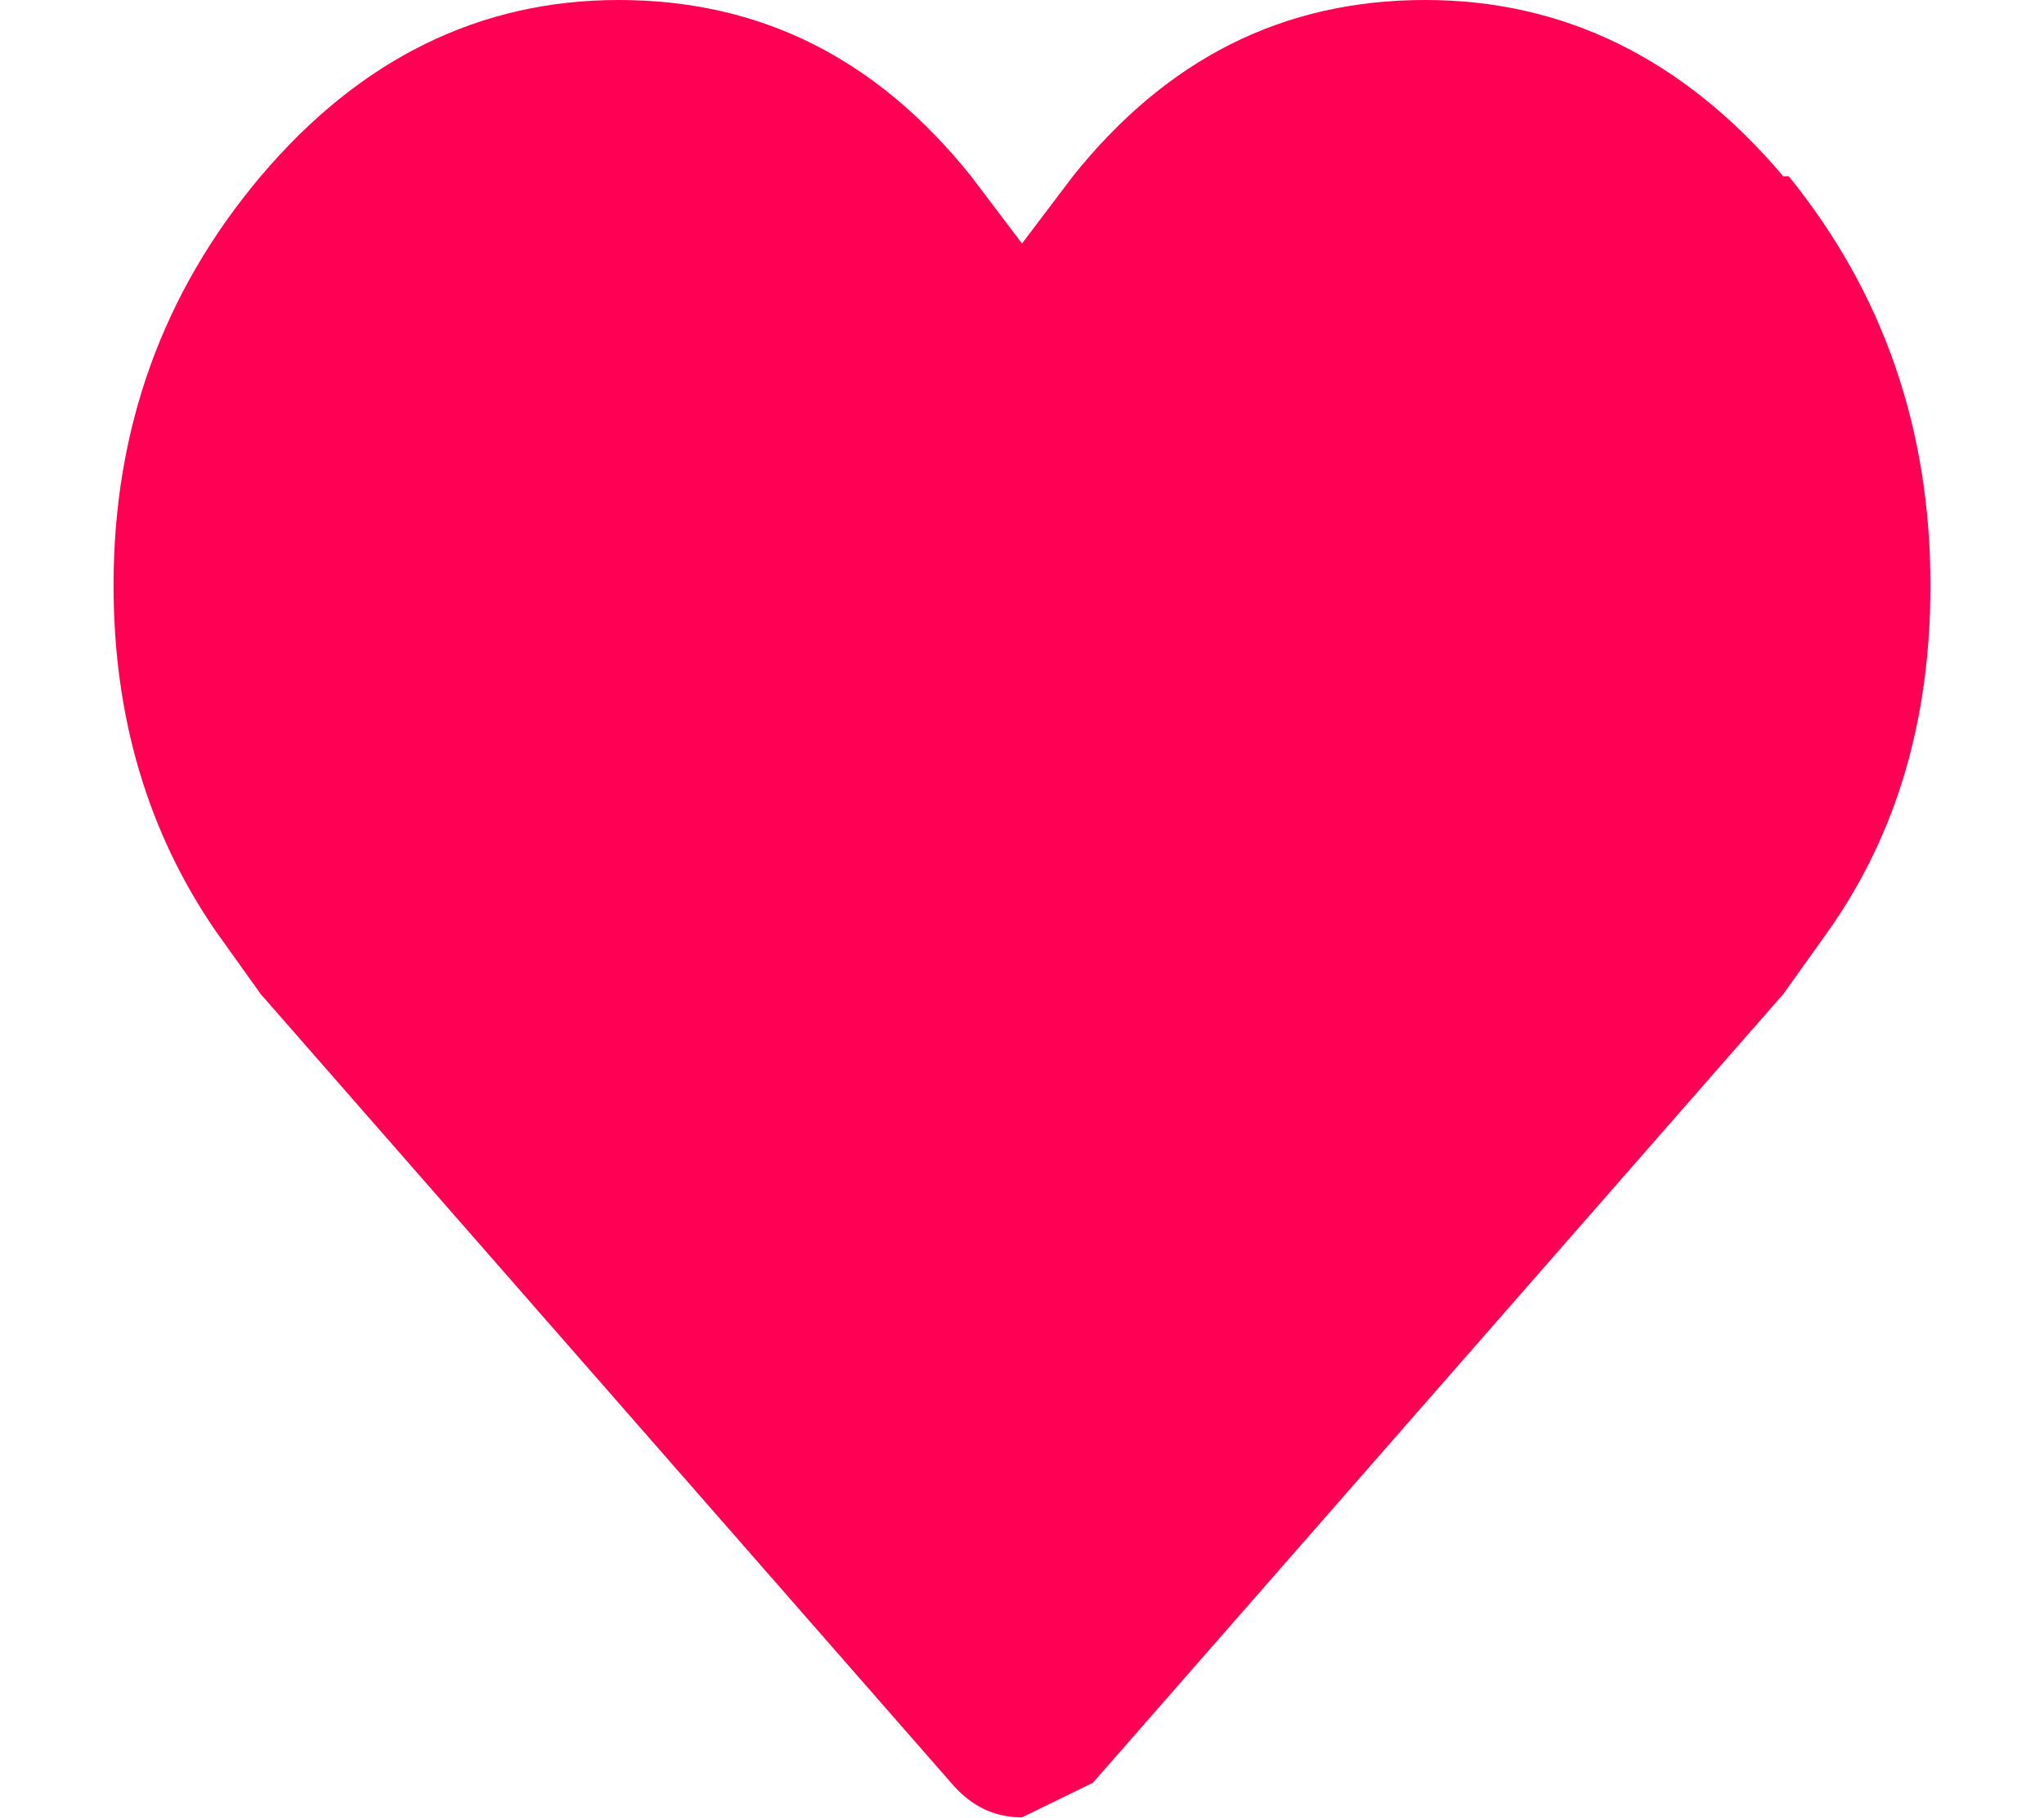
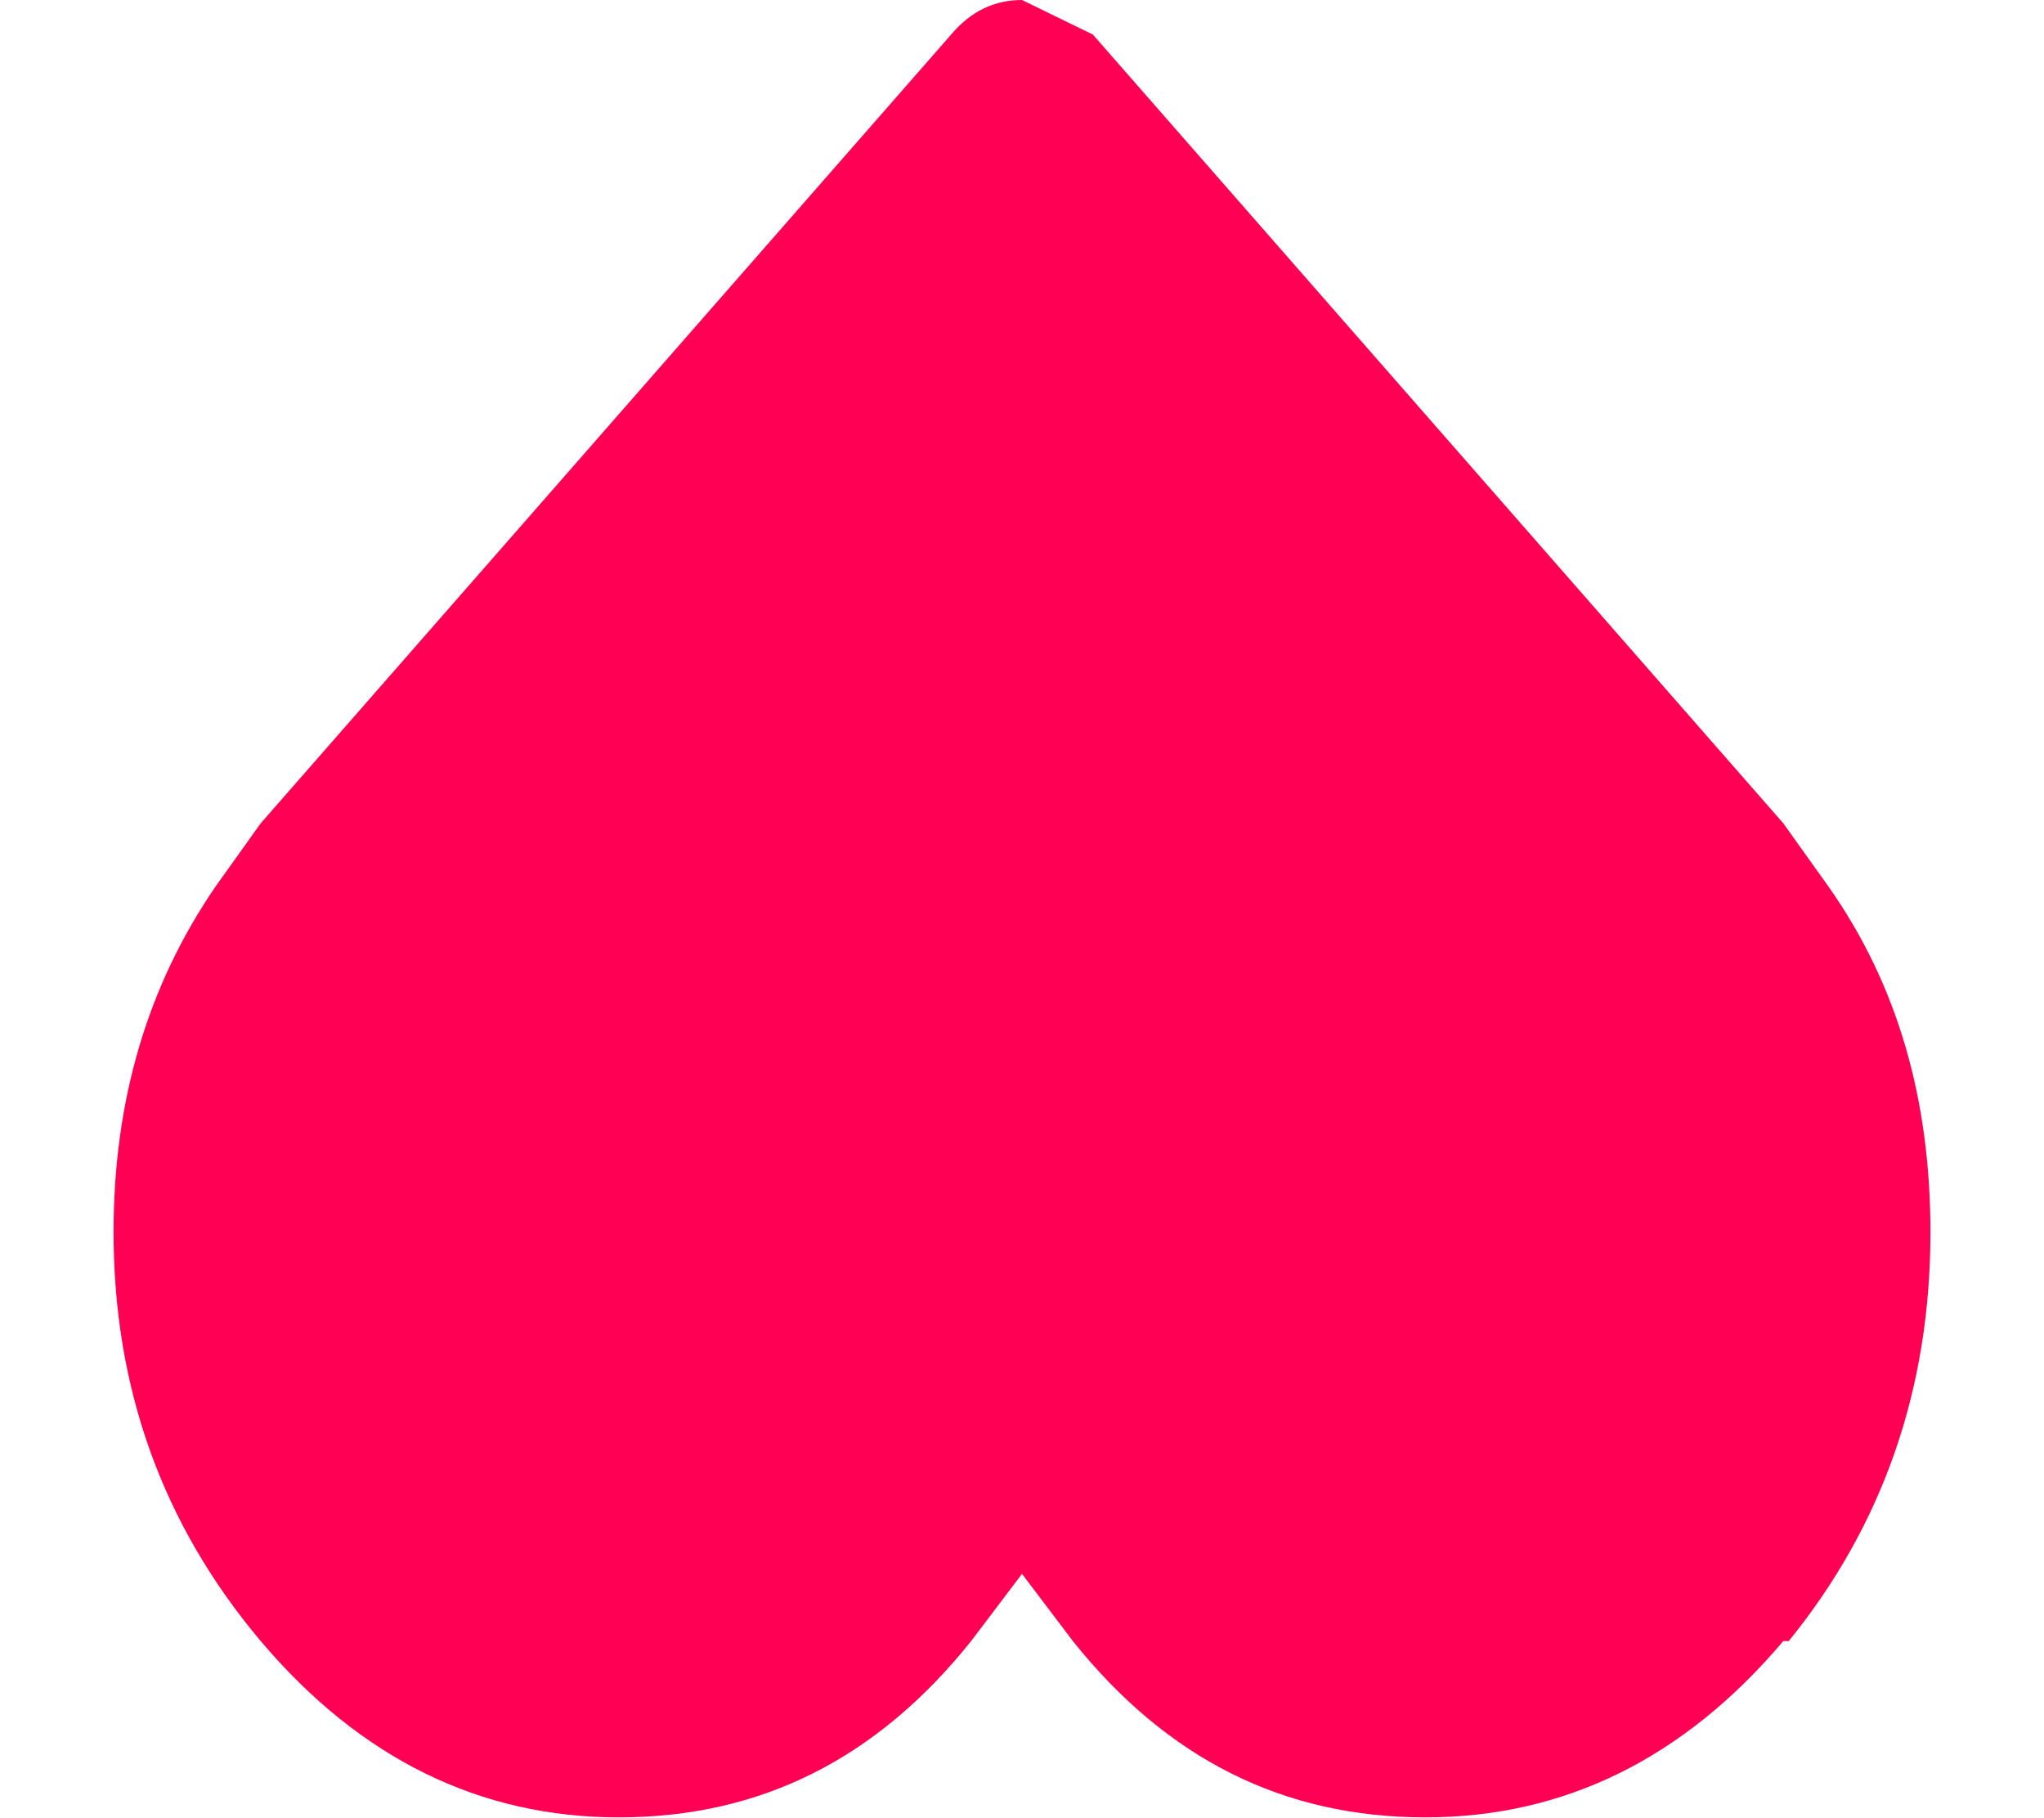
<svg xmlns="http://www.w3.org/2000/svg" xmlns:ns1="https://boxy-svg.com" viewBox="0 0 1 1" width="18" height="16">
-   <path stroke="none" fill="#FF0054" d="M 0.528 0.097 C 0.58 0.032 0.644 0 0.722 0 C 0.798 0 0.864 0.032 0.919 0.097 L 0.922 0.097 C 0.974 0.161 1 0.236 1 0.322 C 1 0.395 0.982 0.458 0.944 0.512 L 0.919 0.547 L 0.539 0.981 L 0.5 1 C 0.485 1 0.472 0.994 0.461 0.981 L 0.081 0.547 L 0.056 0.512 C 0.019 0.458 0 0.395 0 0.322 C 0 0.236 0.027 0.161 0.081 0.097 C 0.136 0.032 0.202 0 0.278 0 C 0.356 0 0.42 0.032 0.472 0.097 L 0.5 0.134 L 0.528 0.097" ns1:origin="0 0" />
+   <path stroke="none" fill="#FF0054" d="M 0.528 0.903 C 0.58 0.968 0.644 1 0.722 1 C 0.798 1 0.864 0.968 0.919 0.903 L 0.922 0.903 C 0.974 0.839 1 0.764 1 0.678 C 1 0.605 0.982 0.542 0.944 0.488 L 0.919 0.453 L 0.539 0.019 L 0.5 0 C 0.485 0 0.472 0.006 0.461 0.019 L 0.081 0.453 L 0.056 0.488 C 0.019 0.542 0 0.605 0 0.678 C 0 0.764 0.027 0.839 0.081 0.903 C 0.136 0.968 0.202 1 0.278 1 C 0.356 1 0.42 0.968 0.472 0.903 L 0.5 0.866 L 0.528 0.903" ns1:origin="0 0" />
</svg>
